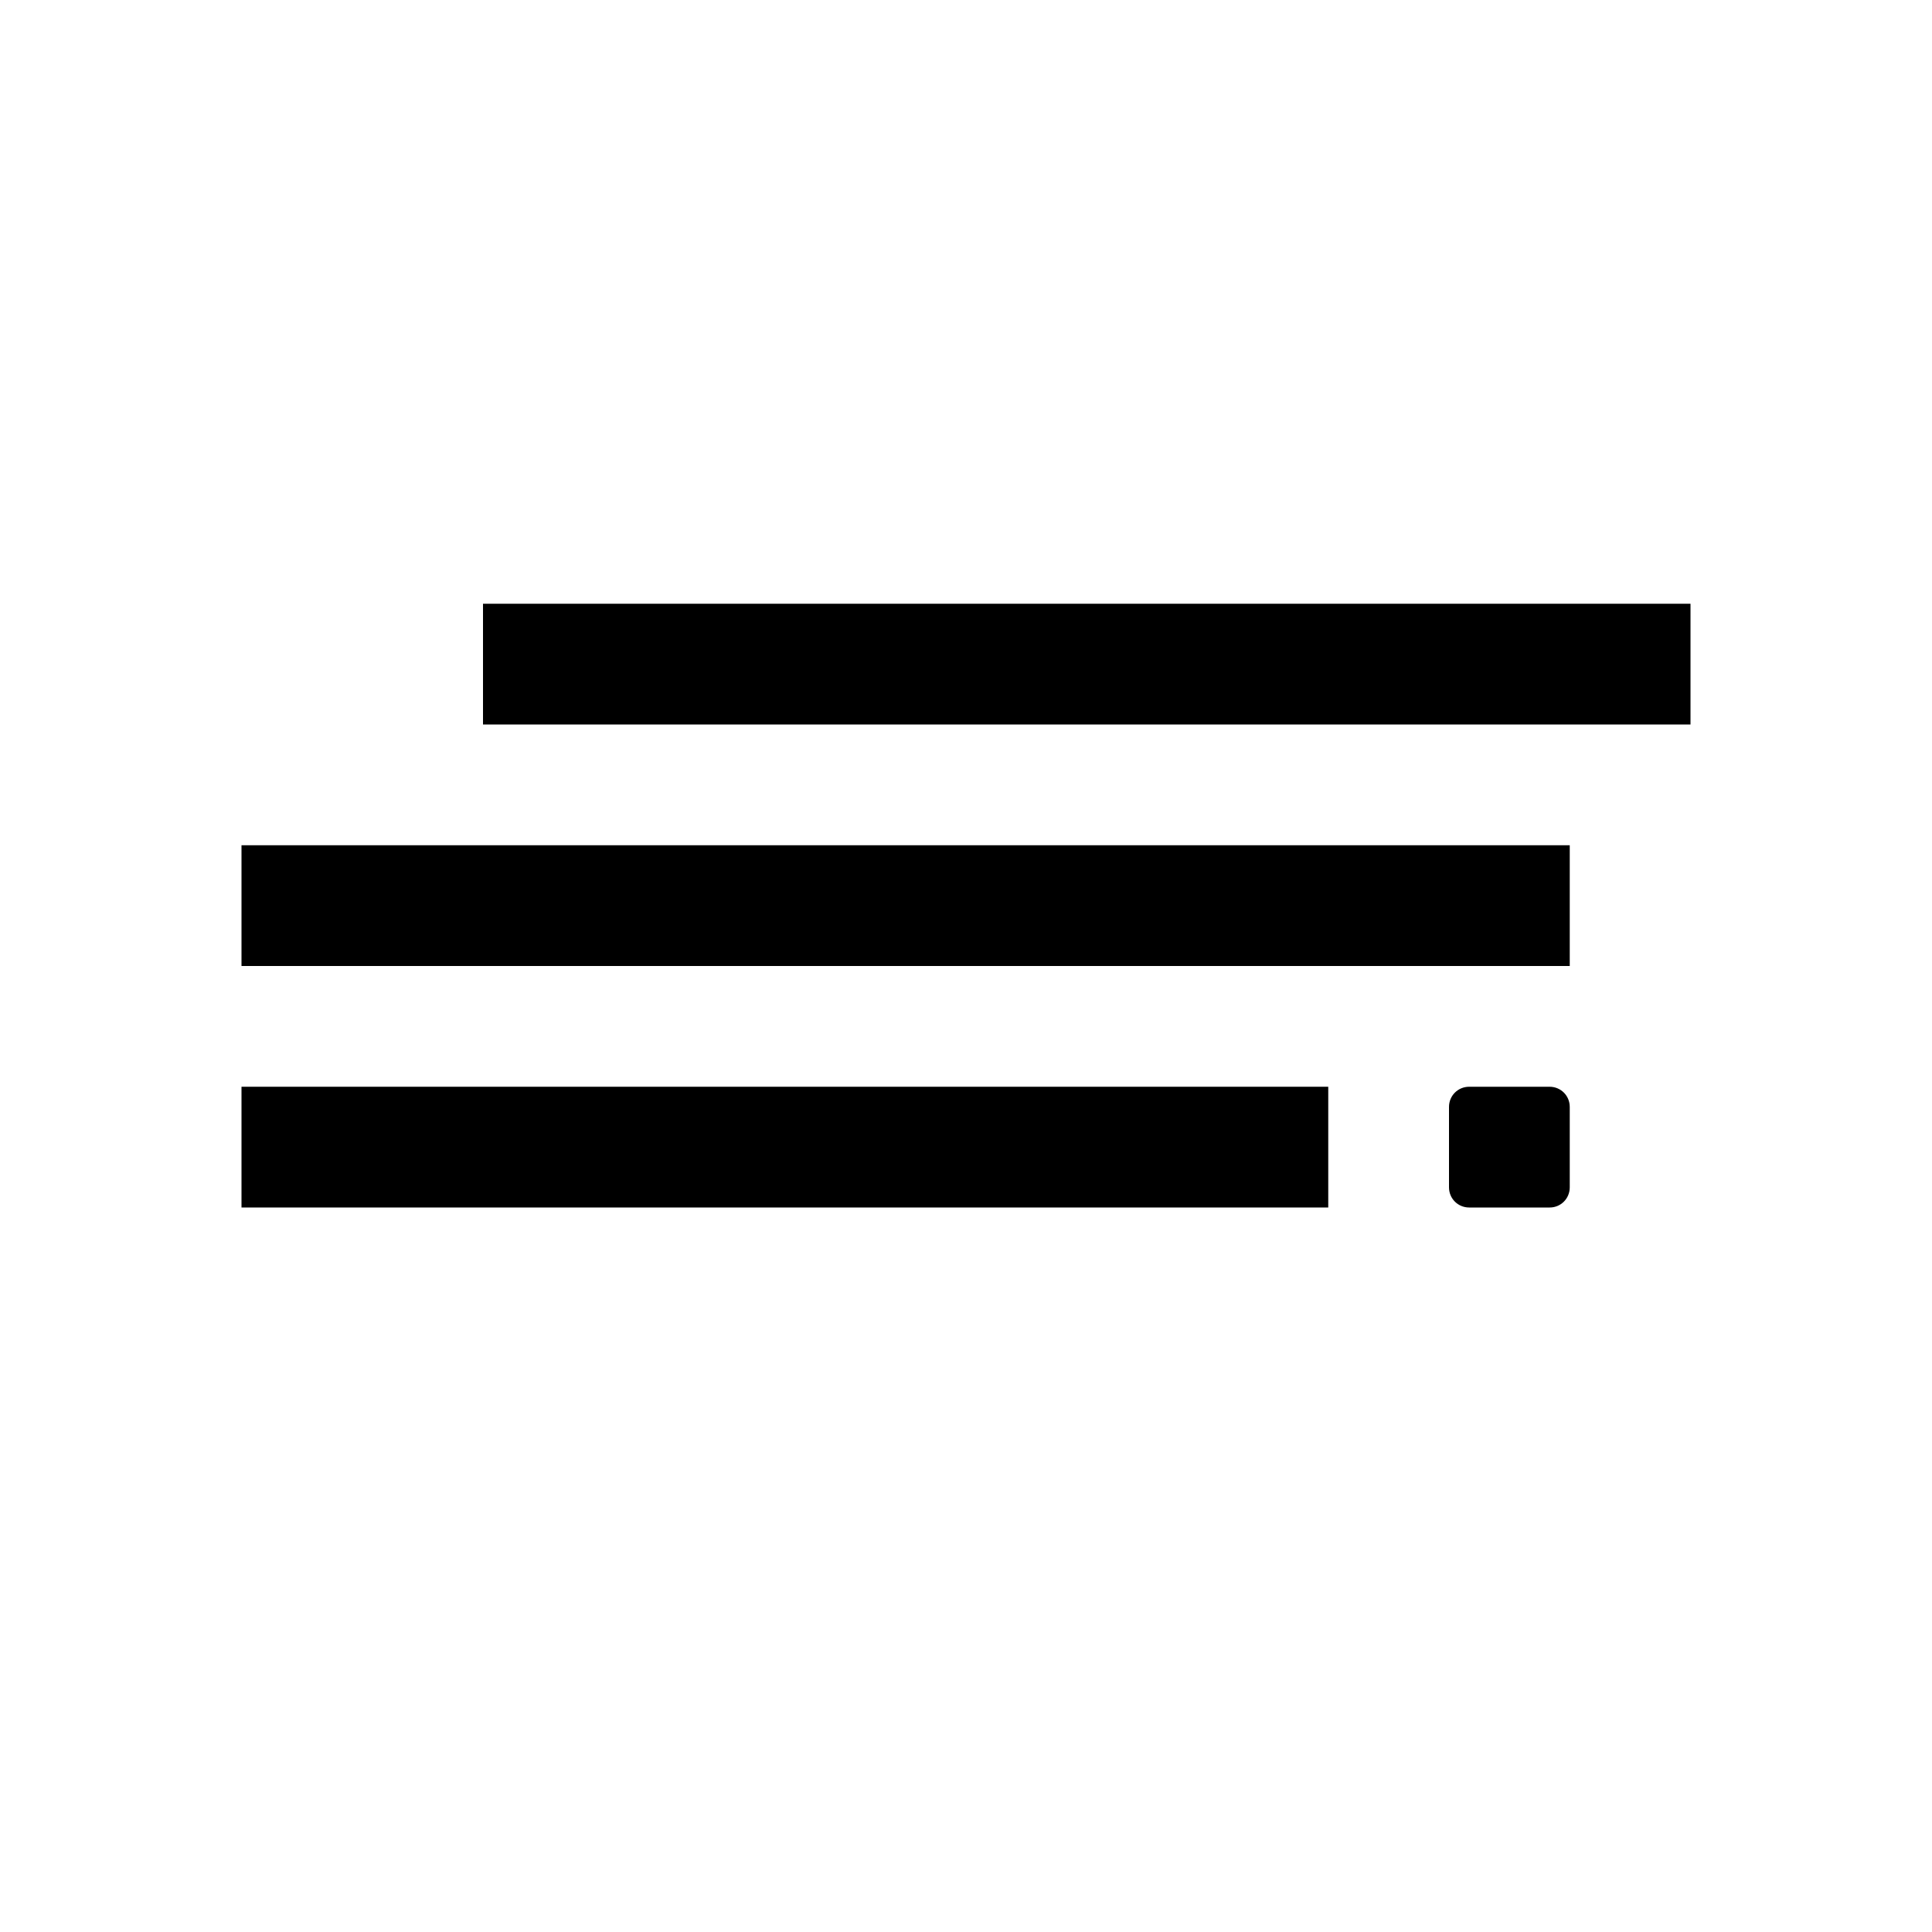
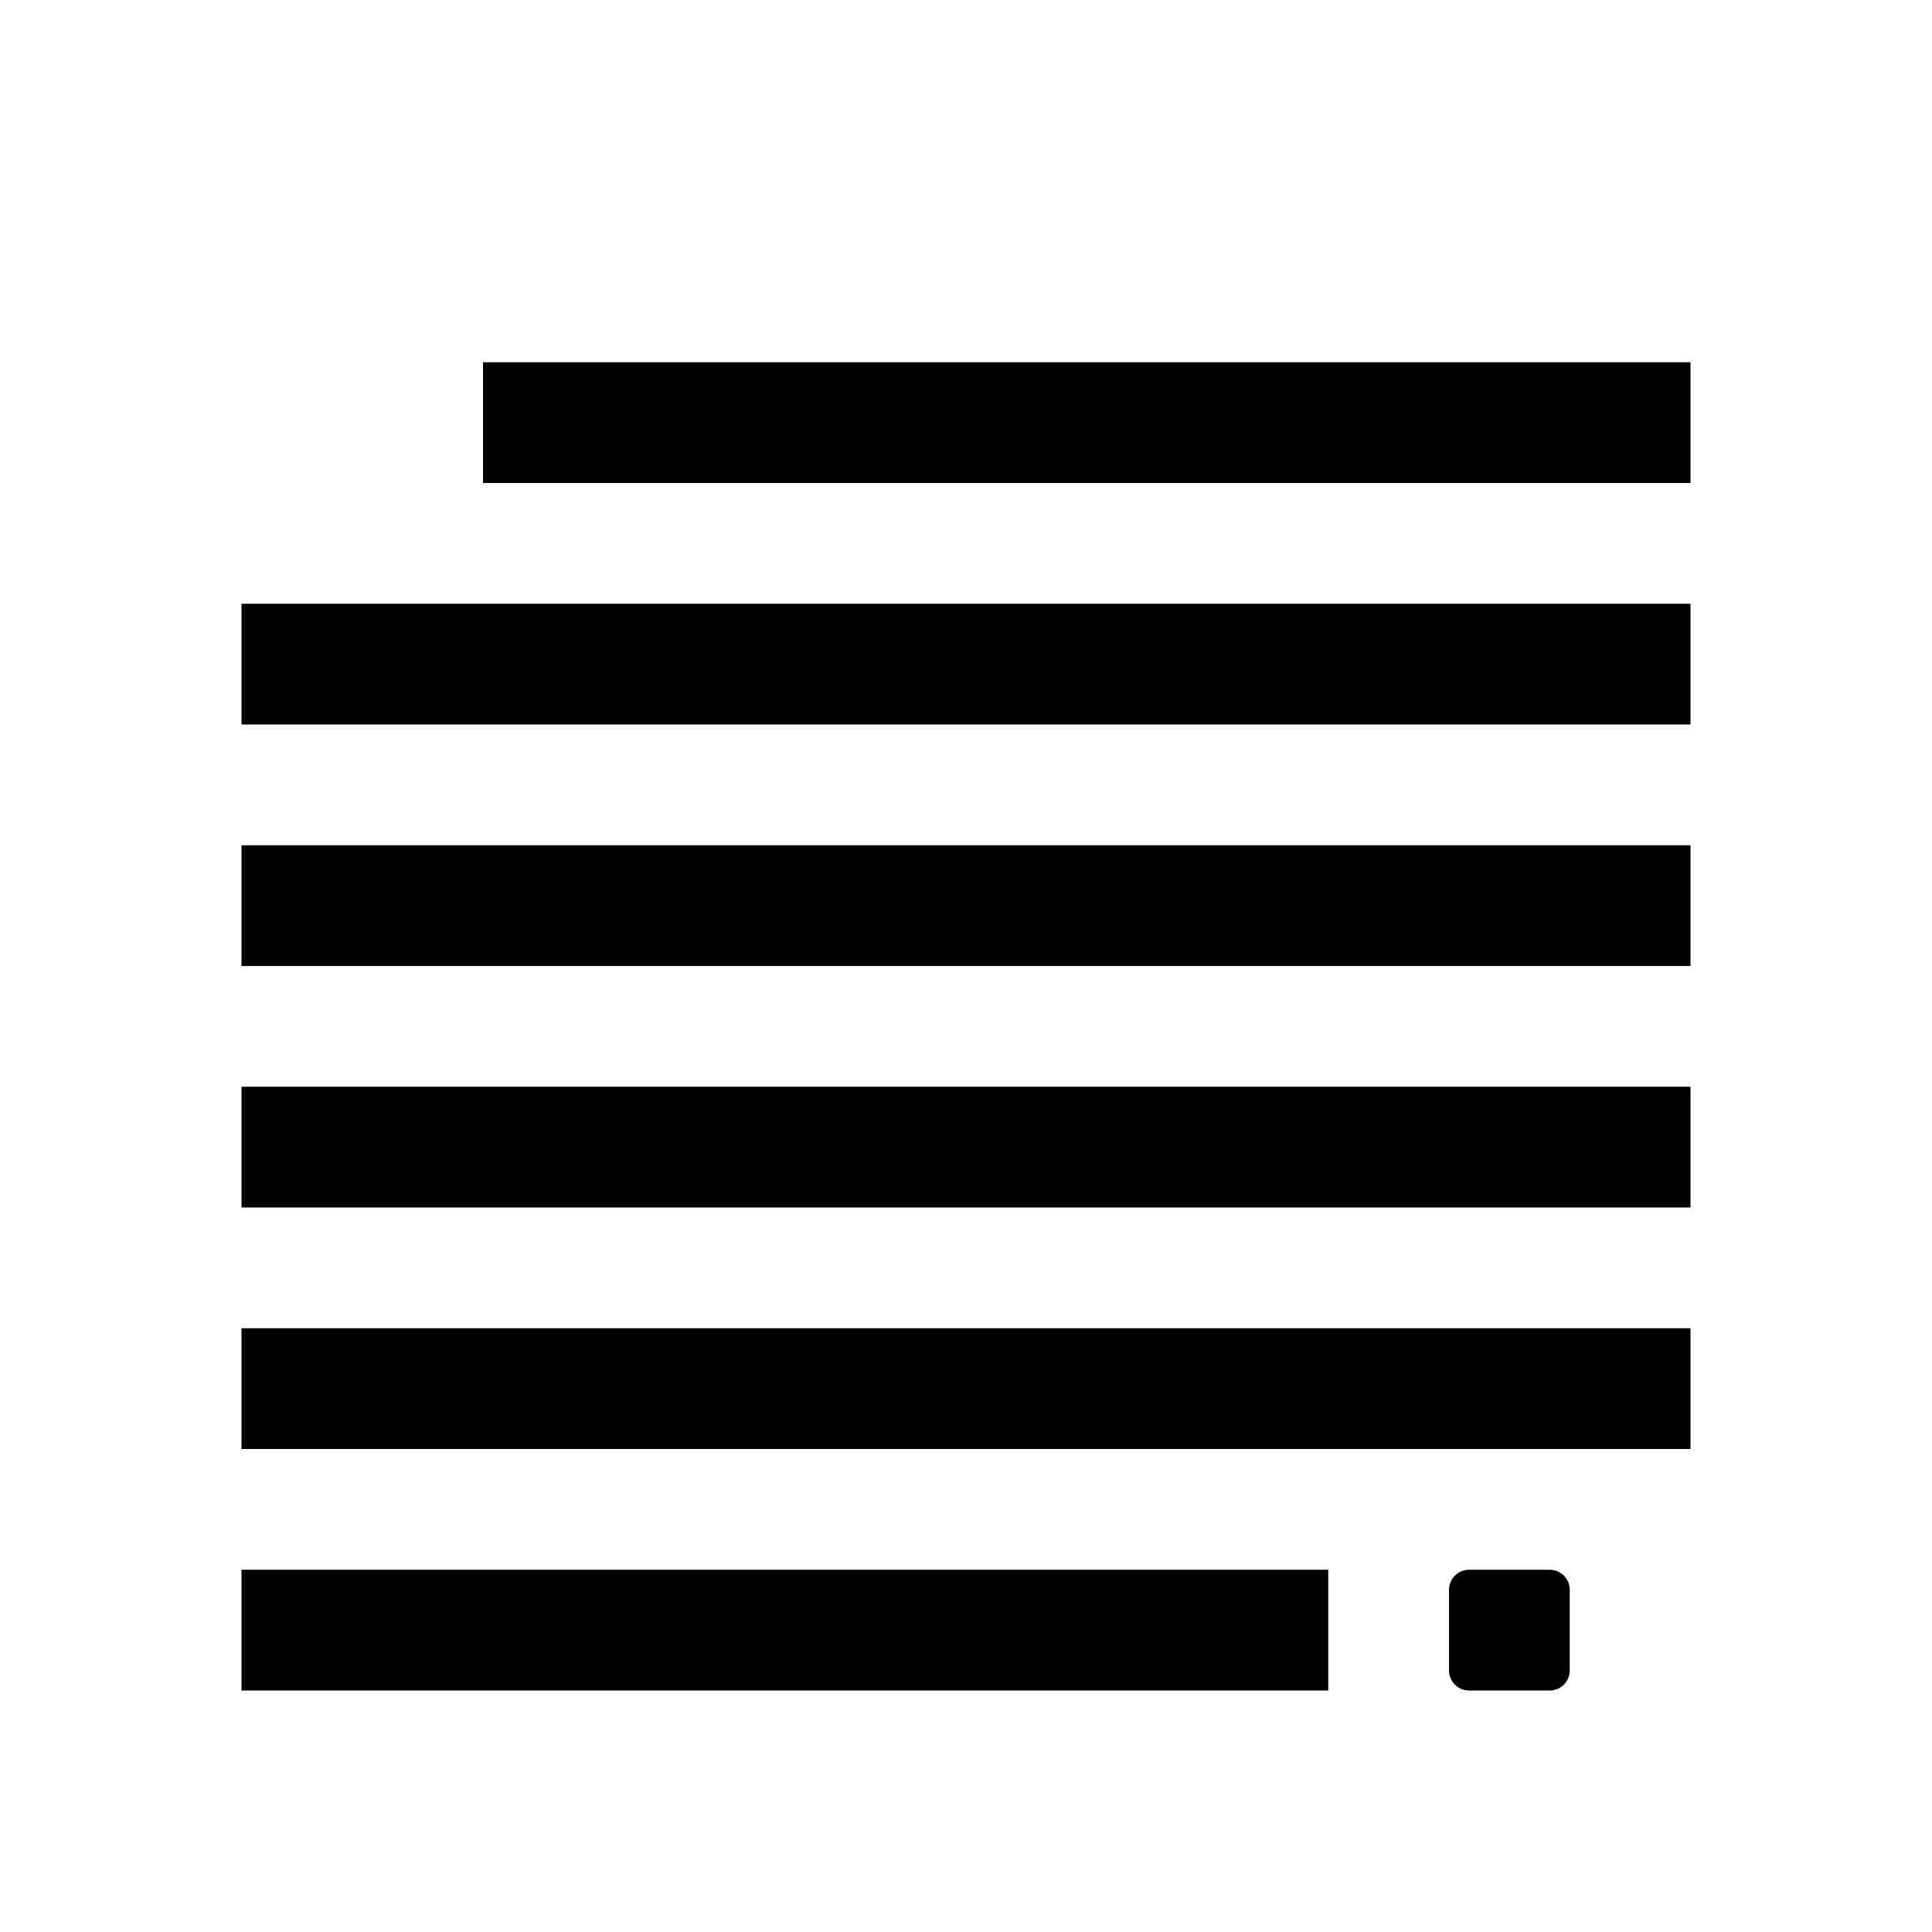
- <svg xmlns="http://www.w3.org/2000/svg" height="16" width="16" version="1.1" id="svg6">
+ <svg xmlns="http://www.w3.org/2000/svg" id="svg6" version="1.1" width="16" height="16">
  <defs id="defs10" />
-   <path style="color:#bebebe;overflow:visible;fill:#000000;stroke-width:1;marker:none" d="m 2,9 v 1 H 11 V 9 Z" id="path832" />
-   <path style="color:#bebebe;overflow:visible;fill:#000000;stroke-width:1;marker:none" d="M 4,5 V 6 H 14 V 5 Z" id="path828" />
-   <path style="color:#bebebe;overflow:visible;fill:#000000;stroke-width:1;marker:none" d="M 12.167,9 C 12.074,9 12,9.074 12,9.167 V 9.833 C 12,9.926 12.074,10 12.167,10 h 0.667 C 12.926,10 13,9.926 13,9.833 V 9.167 C 13,9.074 12.926,9 12.833,9 Z" id="path2" />
-   <path id="path832-36" d="M 2,7 V 8 H 13 V 7 Z" style="color:#bebebe;overflow:visible;fill:#000000;stroke-width:1;marker:none" />
+   <path id="path832" d="m 2,13 v 1 h 9 v -1 z" style="color:#bebebe;overflow:visible;fill:#000000;stroke-width:1;marker:none" />
+   <path id="path828" d="M 4,3 V 4 H 14 V 3 Z" style="color:#bebebe;overflow:visible;fill:#000000;stroke-width:1;marker:none" />
+   <path id="path2" d="M 12.167,13 C 12.074,13 12,13.074 12,13.167 v 0.667 C 12,13.926 12.074,14 12.167,14 h 0.667 C 12.926,14 13,13.926 13,13.833 V 13.167 C 13,13.074 12.926,13 12.833,13 Z" style="color:#bebebe;overflow:visible;fill:#000000;stroke-width:1;marker:none" />
+   <path style="color:#bebebe;overflow:visible;fill:#000000;stroke-width:1;marker:none" d="M 2,7 V 8 H 14 V 7 Z" id="path832-36" />
+   <path style="color:#bebebe;overflow:visible;fill:#000000;stroke-width:1;marker:none" d="M 2,5 V 6 H 14 V 5 Z" id="path828-3" />
+   <path id="path832-36-6" d="m 2,9 v 1 H 14 V 9 Z" style="color:#bebebe;overflow:visible;fill:#000000;stroke-width:1;marker:none" />
+   <path id="path832-36-7" d="m 2,11 v 1 h 12 v -1 z" style="color:#bebebe;overflow:visible;fill:#000000;stroke-width:1;marker:none" />
</svg>
